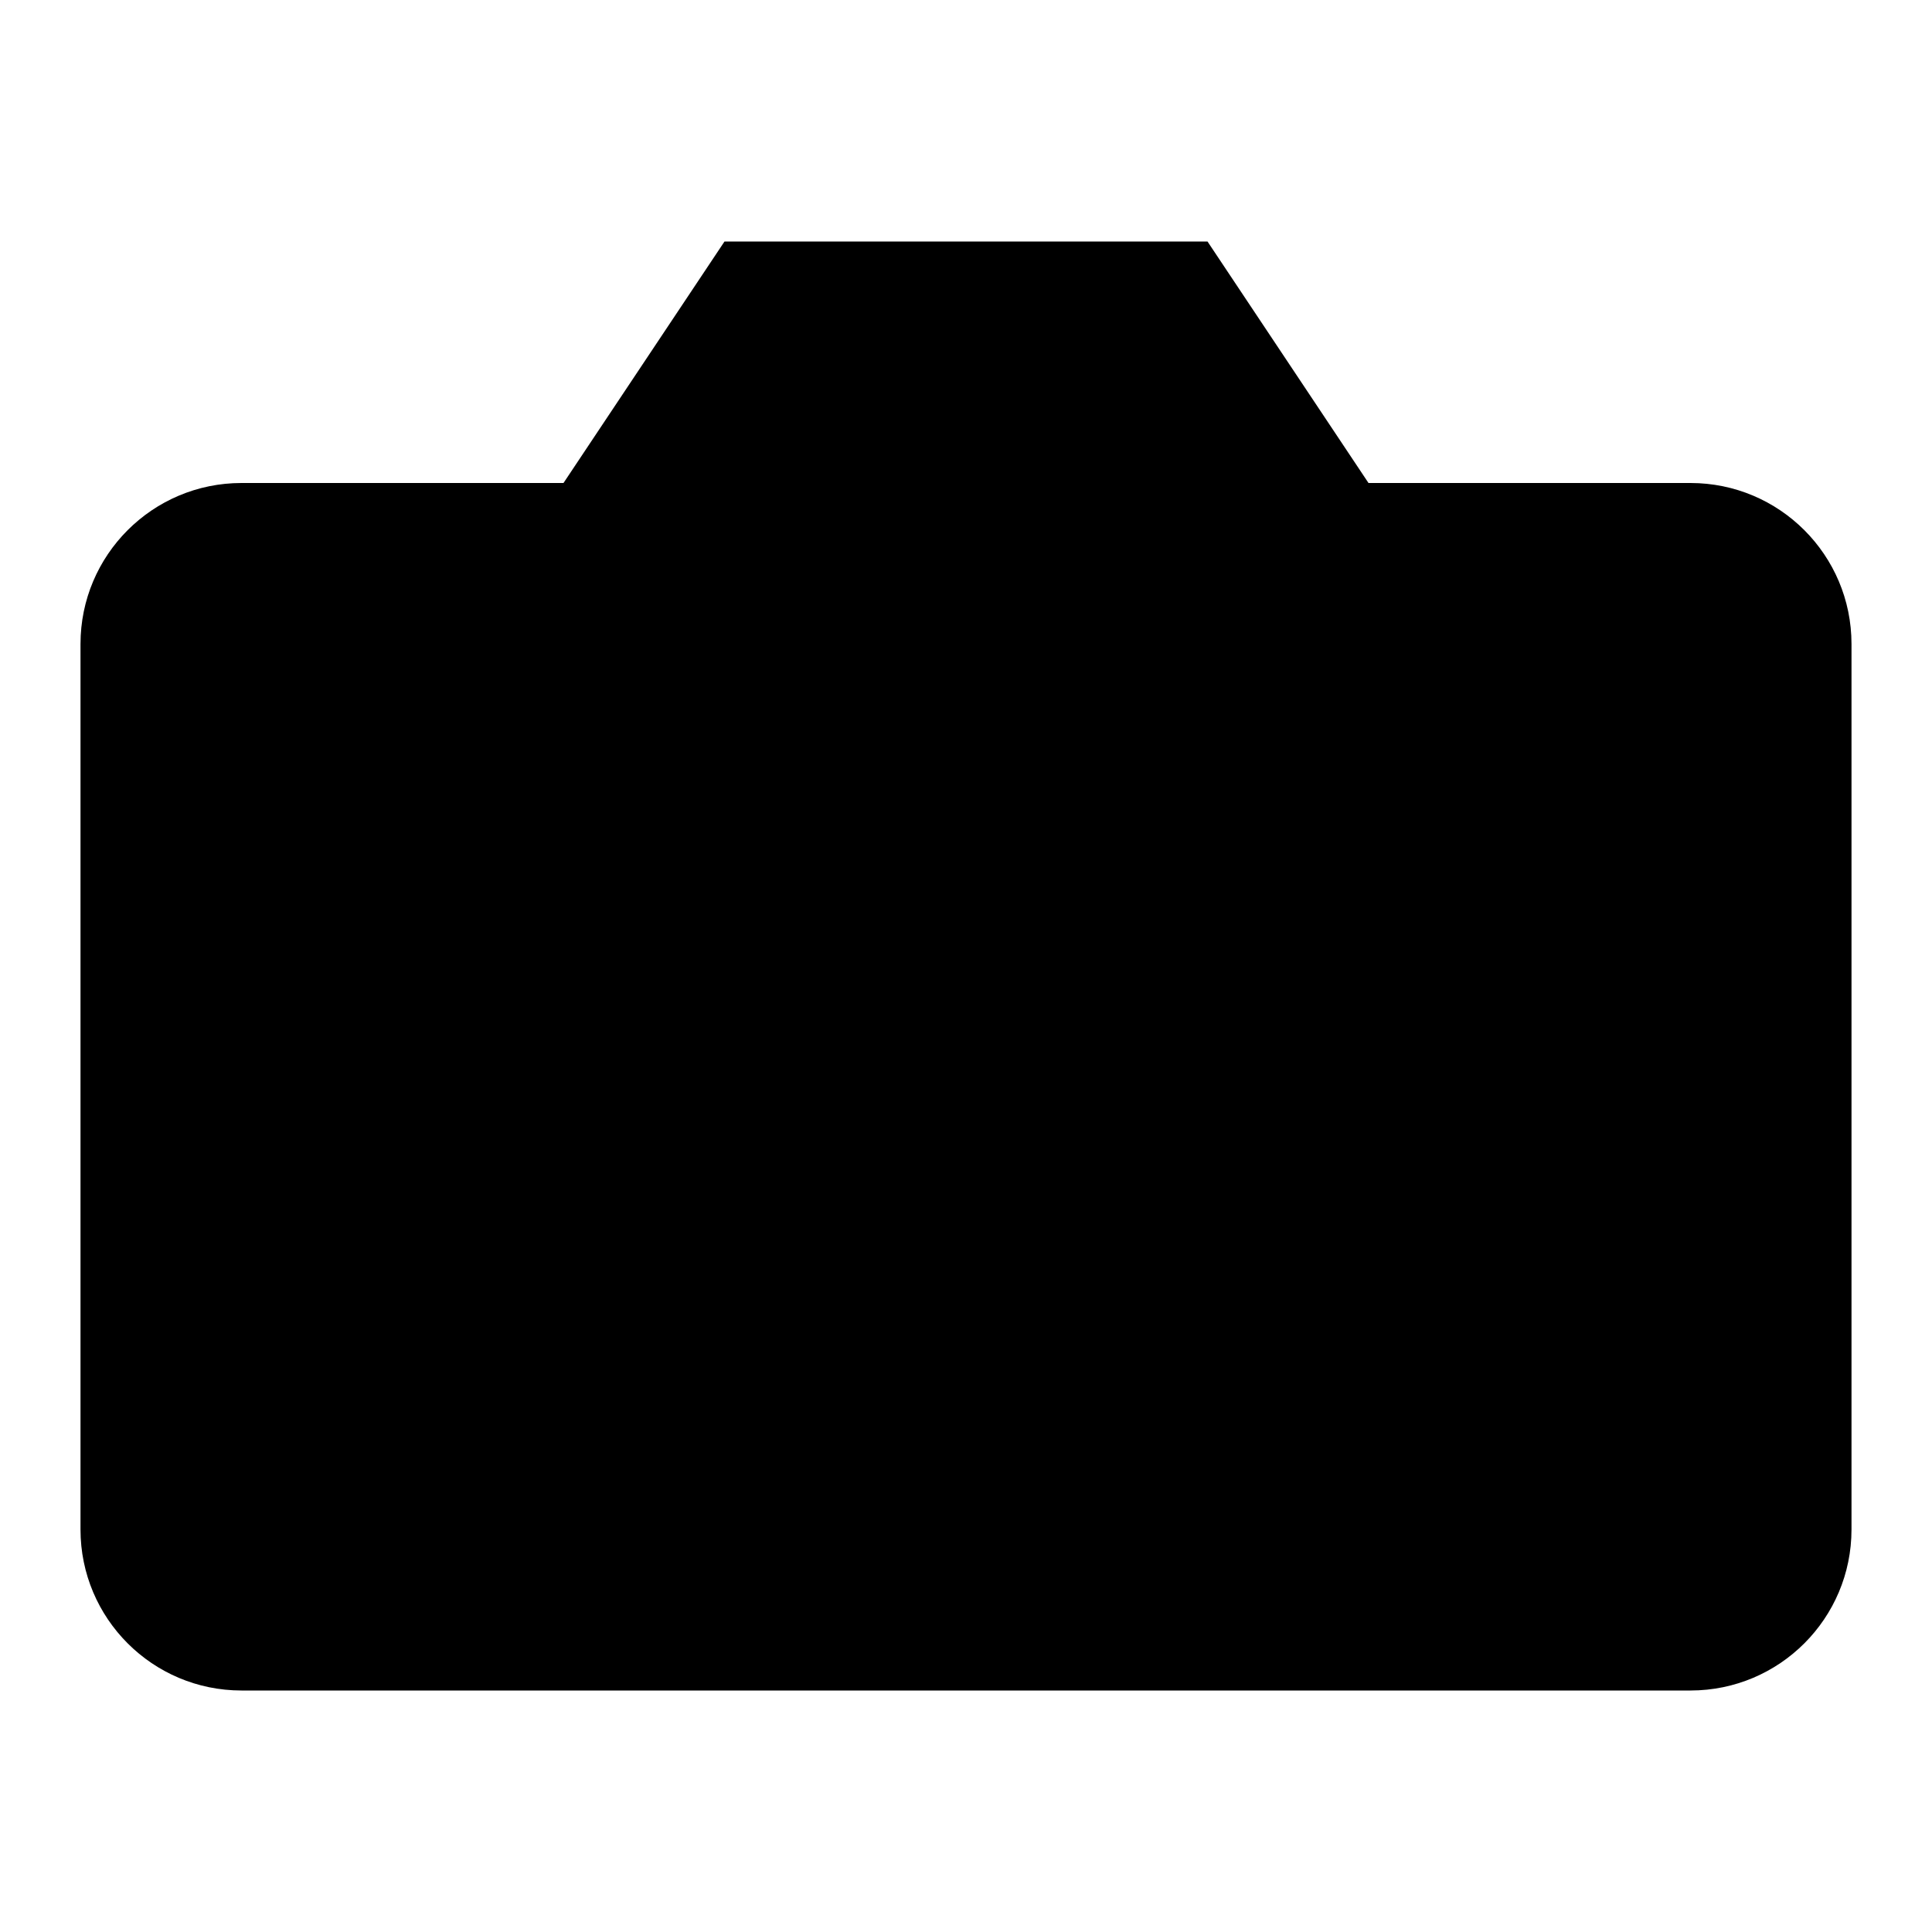
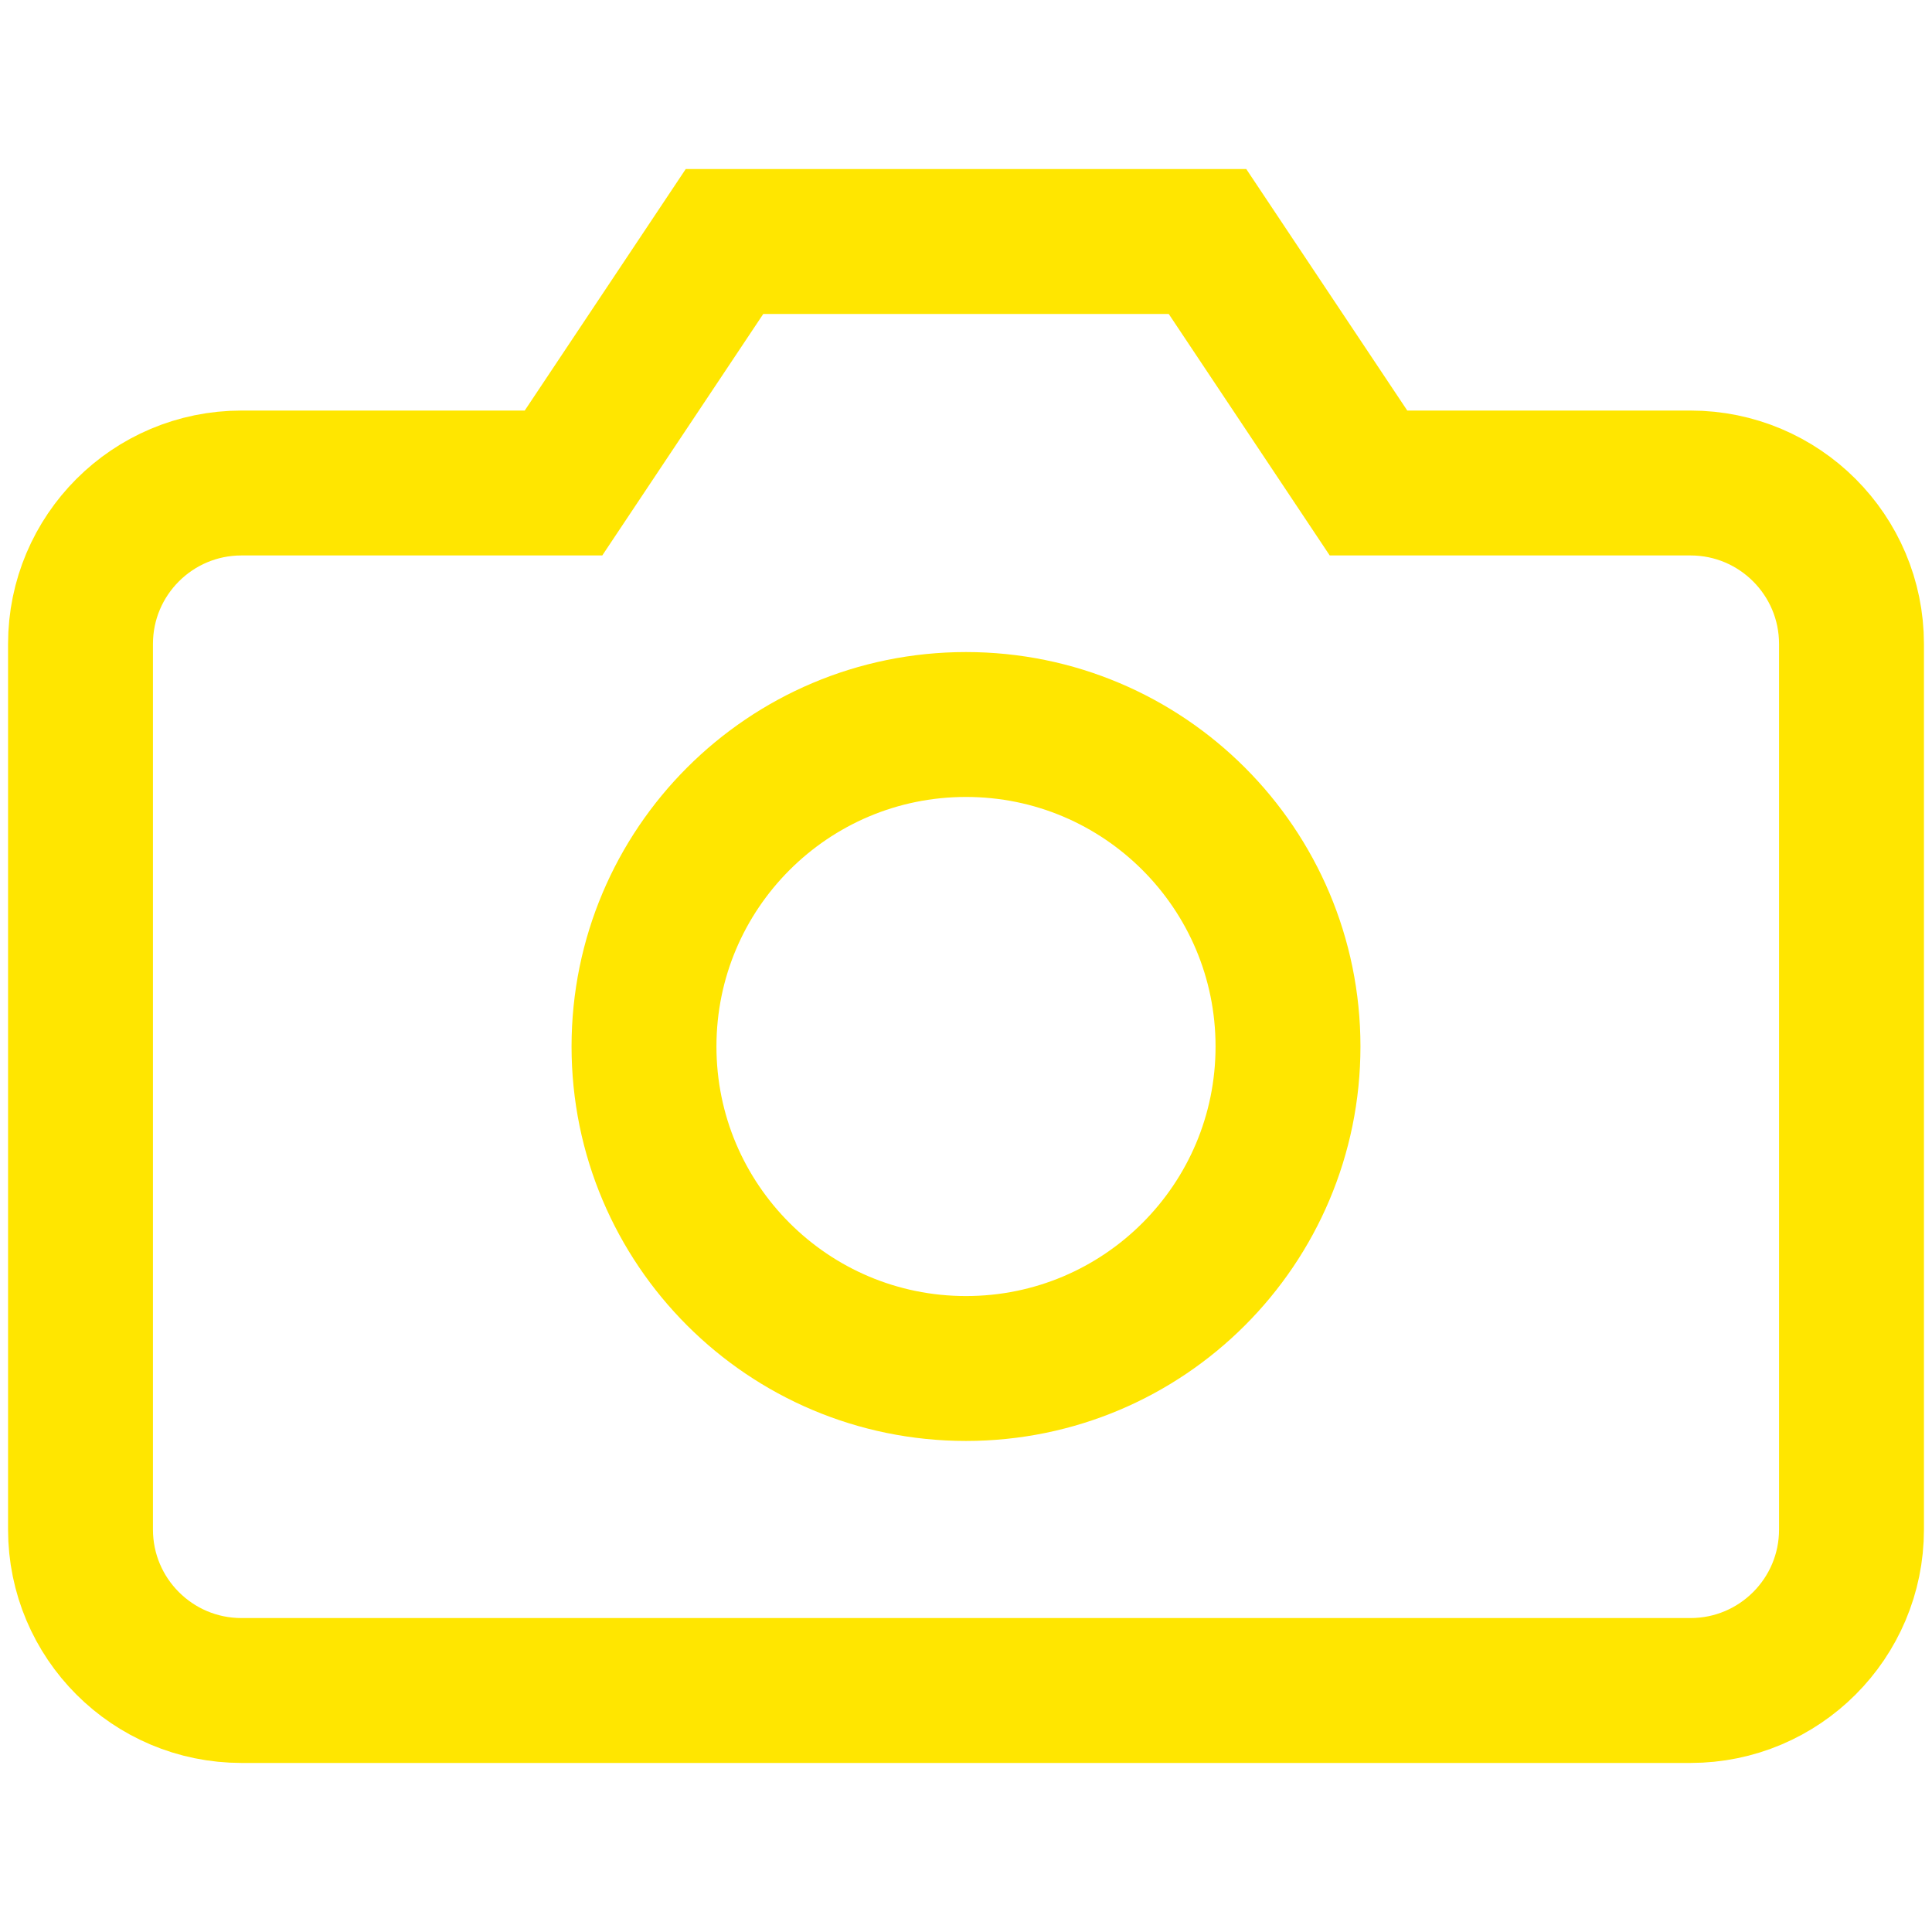
- <svg class="w-6 h-6 stroke-current stroke-[1.8] fill-none" viewBox="0 0 24 24">
+ <svg xmlns="http://www.w3.org/2000/svg" width="24" height="24" stroke="#FFE600" stroke-width="1.8" fill="none" viewBox="0 0 24 24">
  <path d="M23 19a2 2 0 0 1-2 2H3a2 2 0 0 1-2-2V8a2 2 0 0 1 2-2h4l2-3h6l2 3h4a2 2 0 0 1 2 2z" />
  <circle cx="12" cy="13" r="4" />
</svg>
